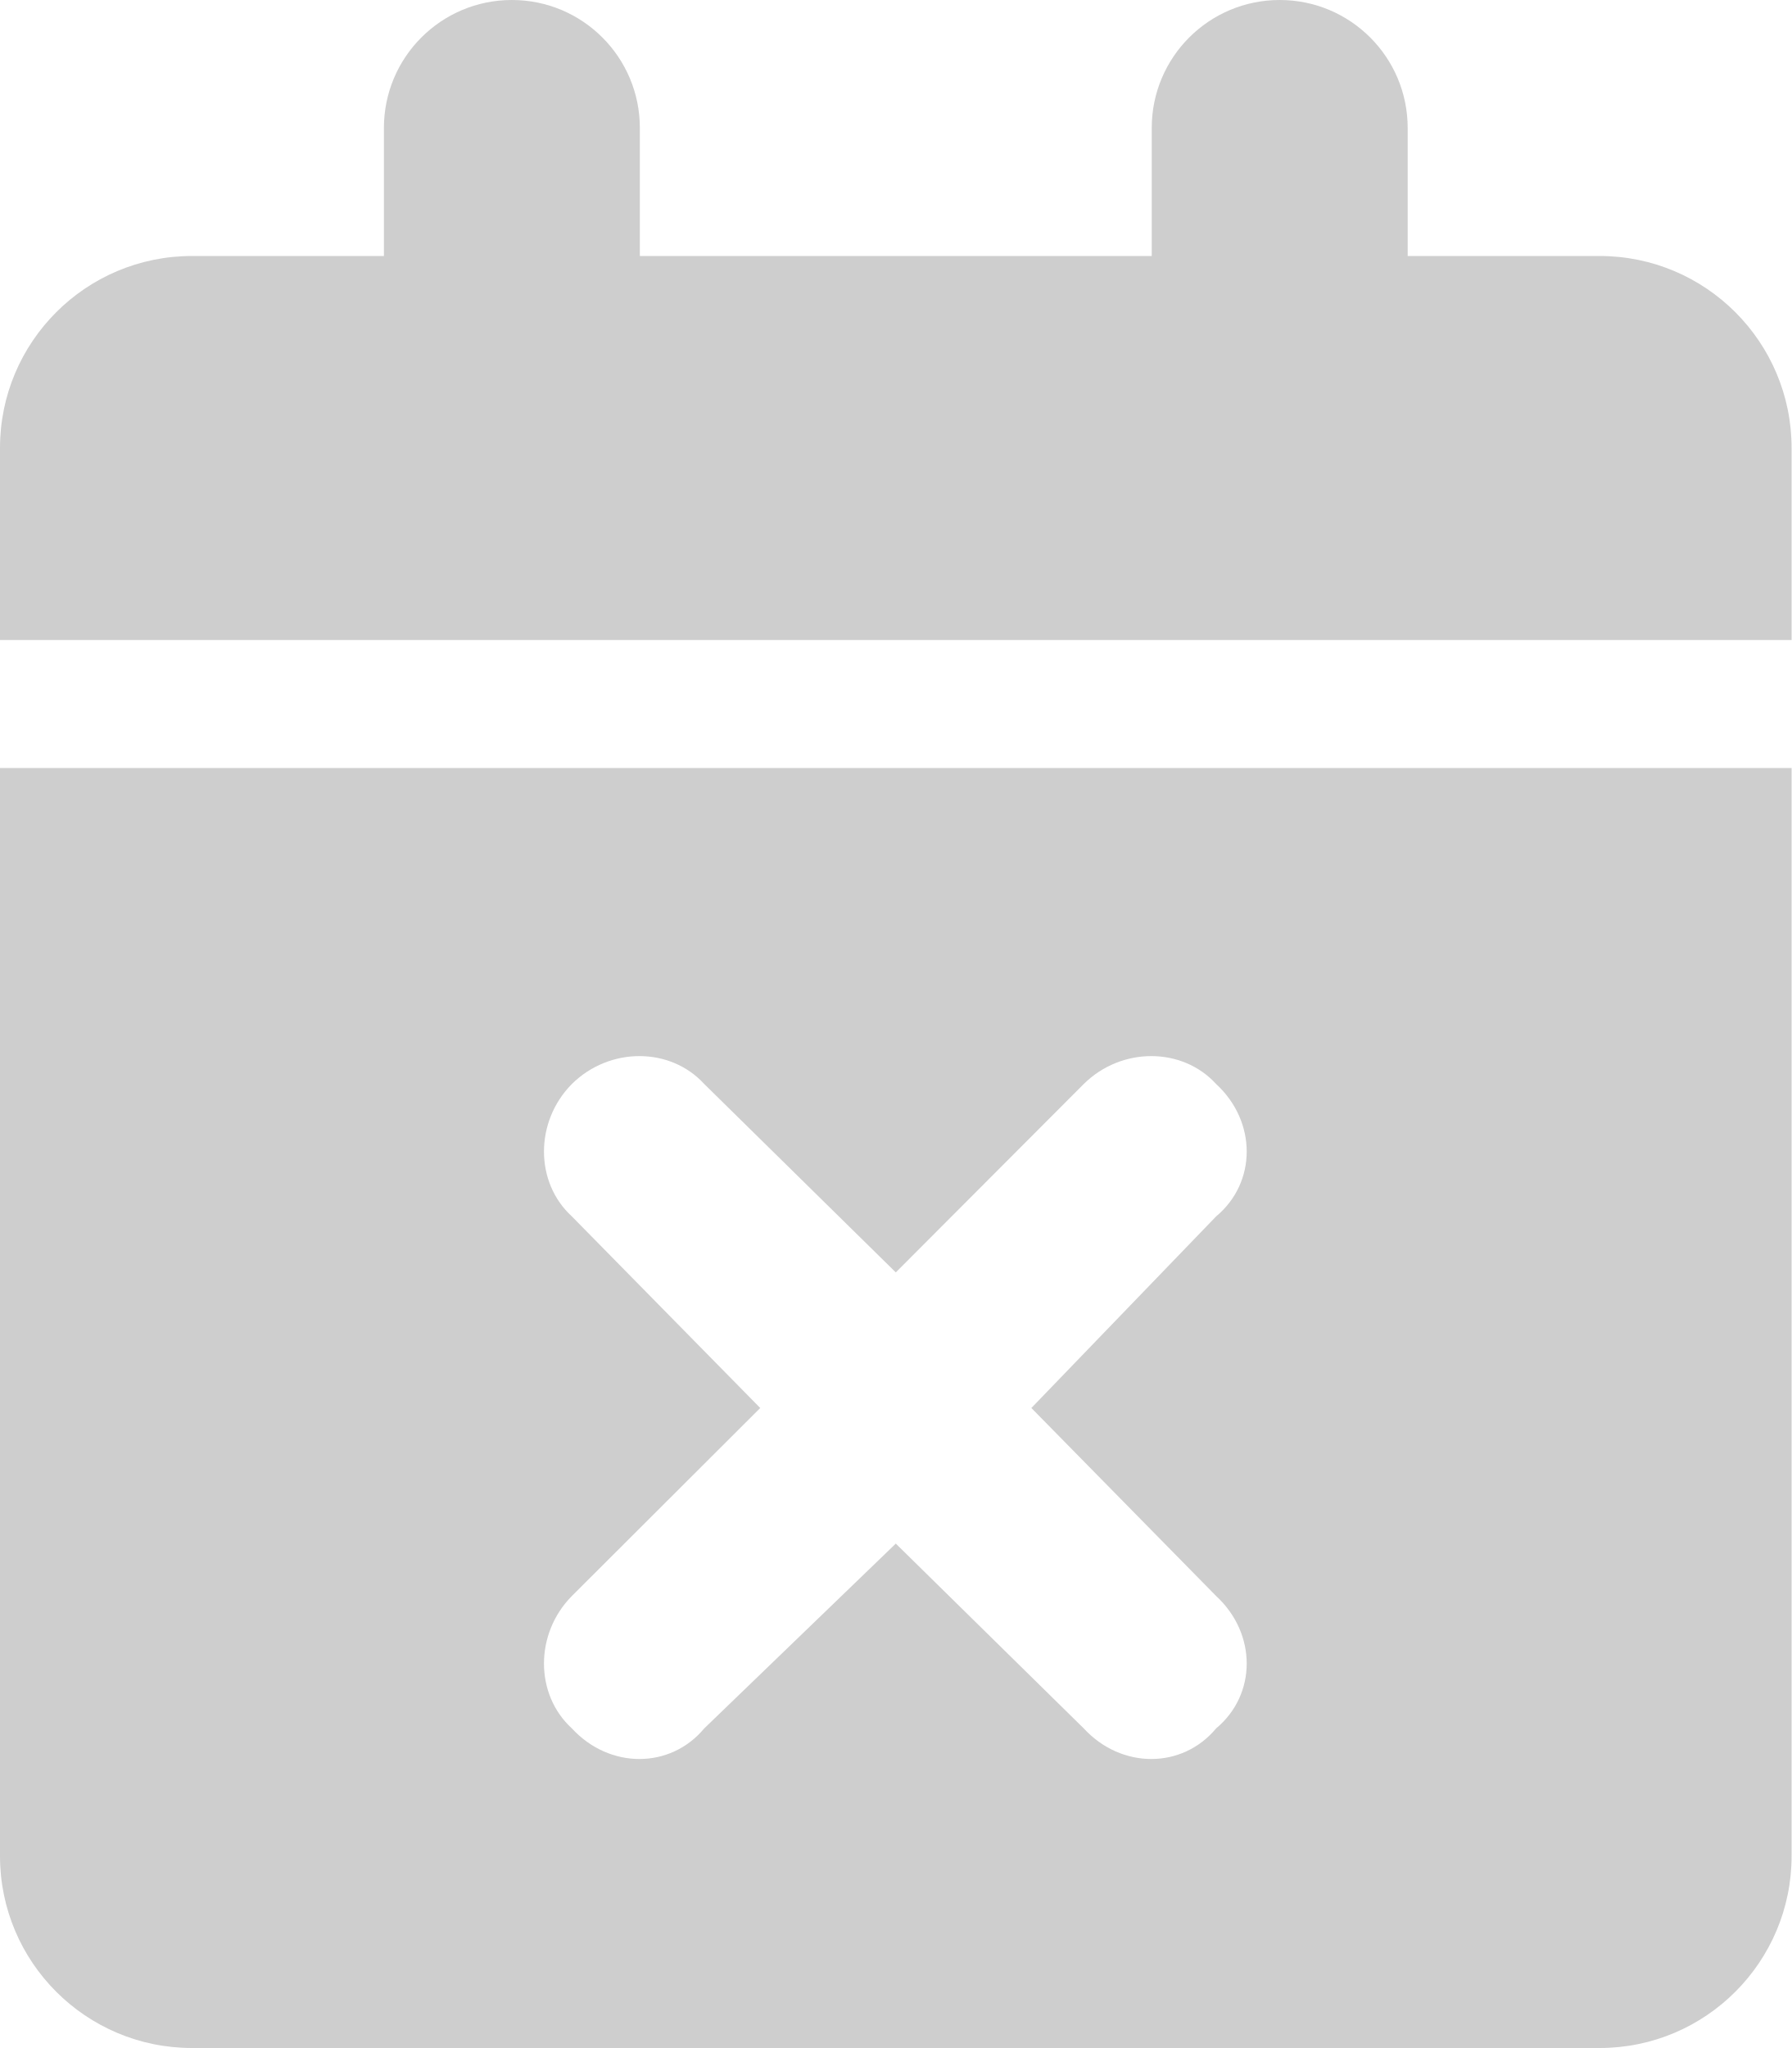
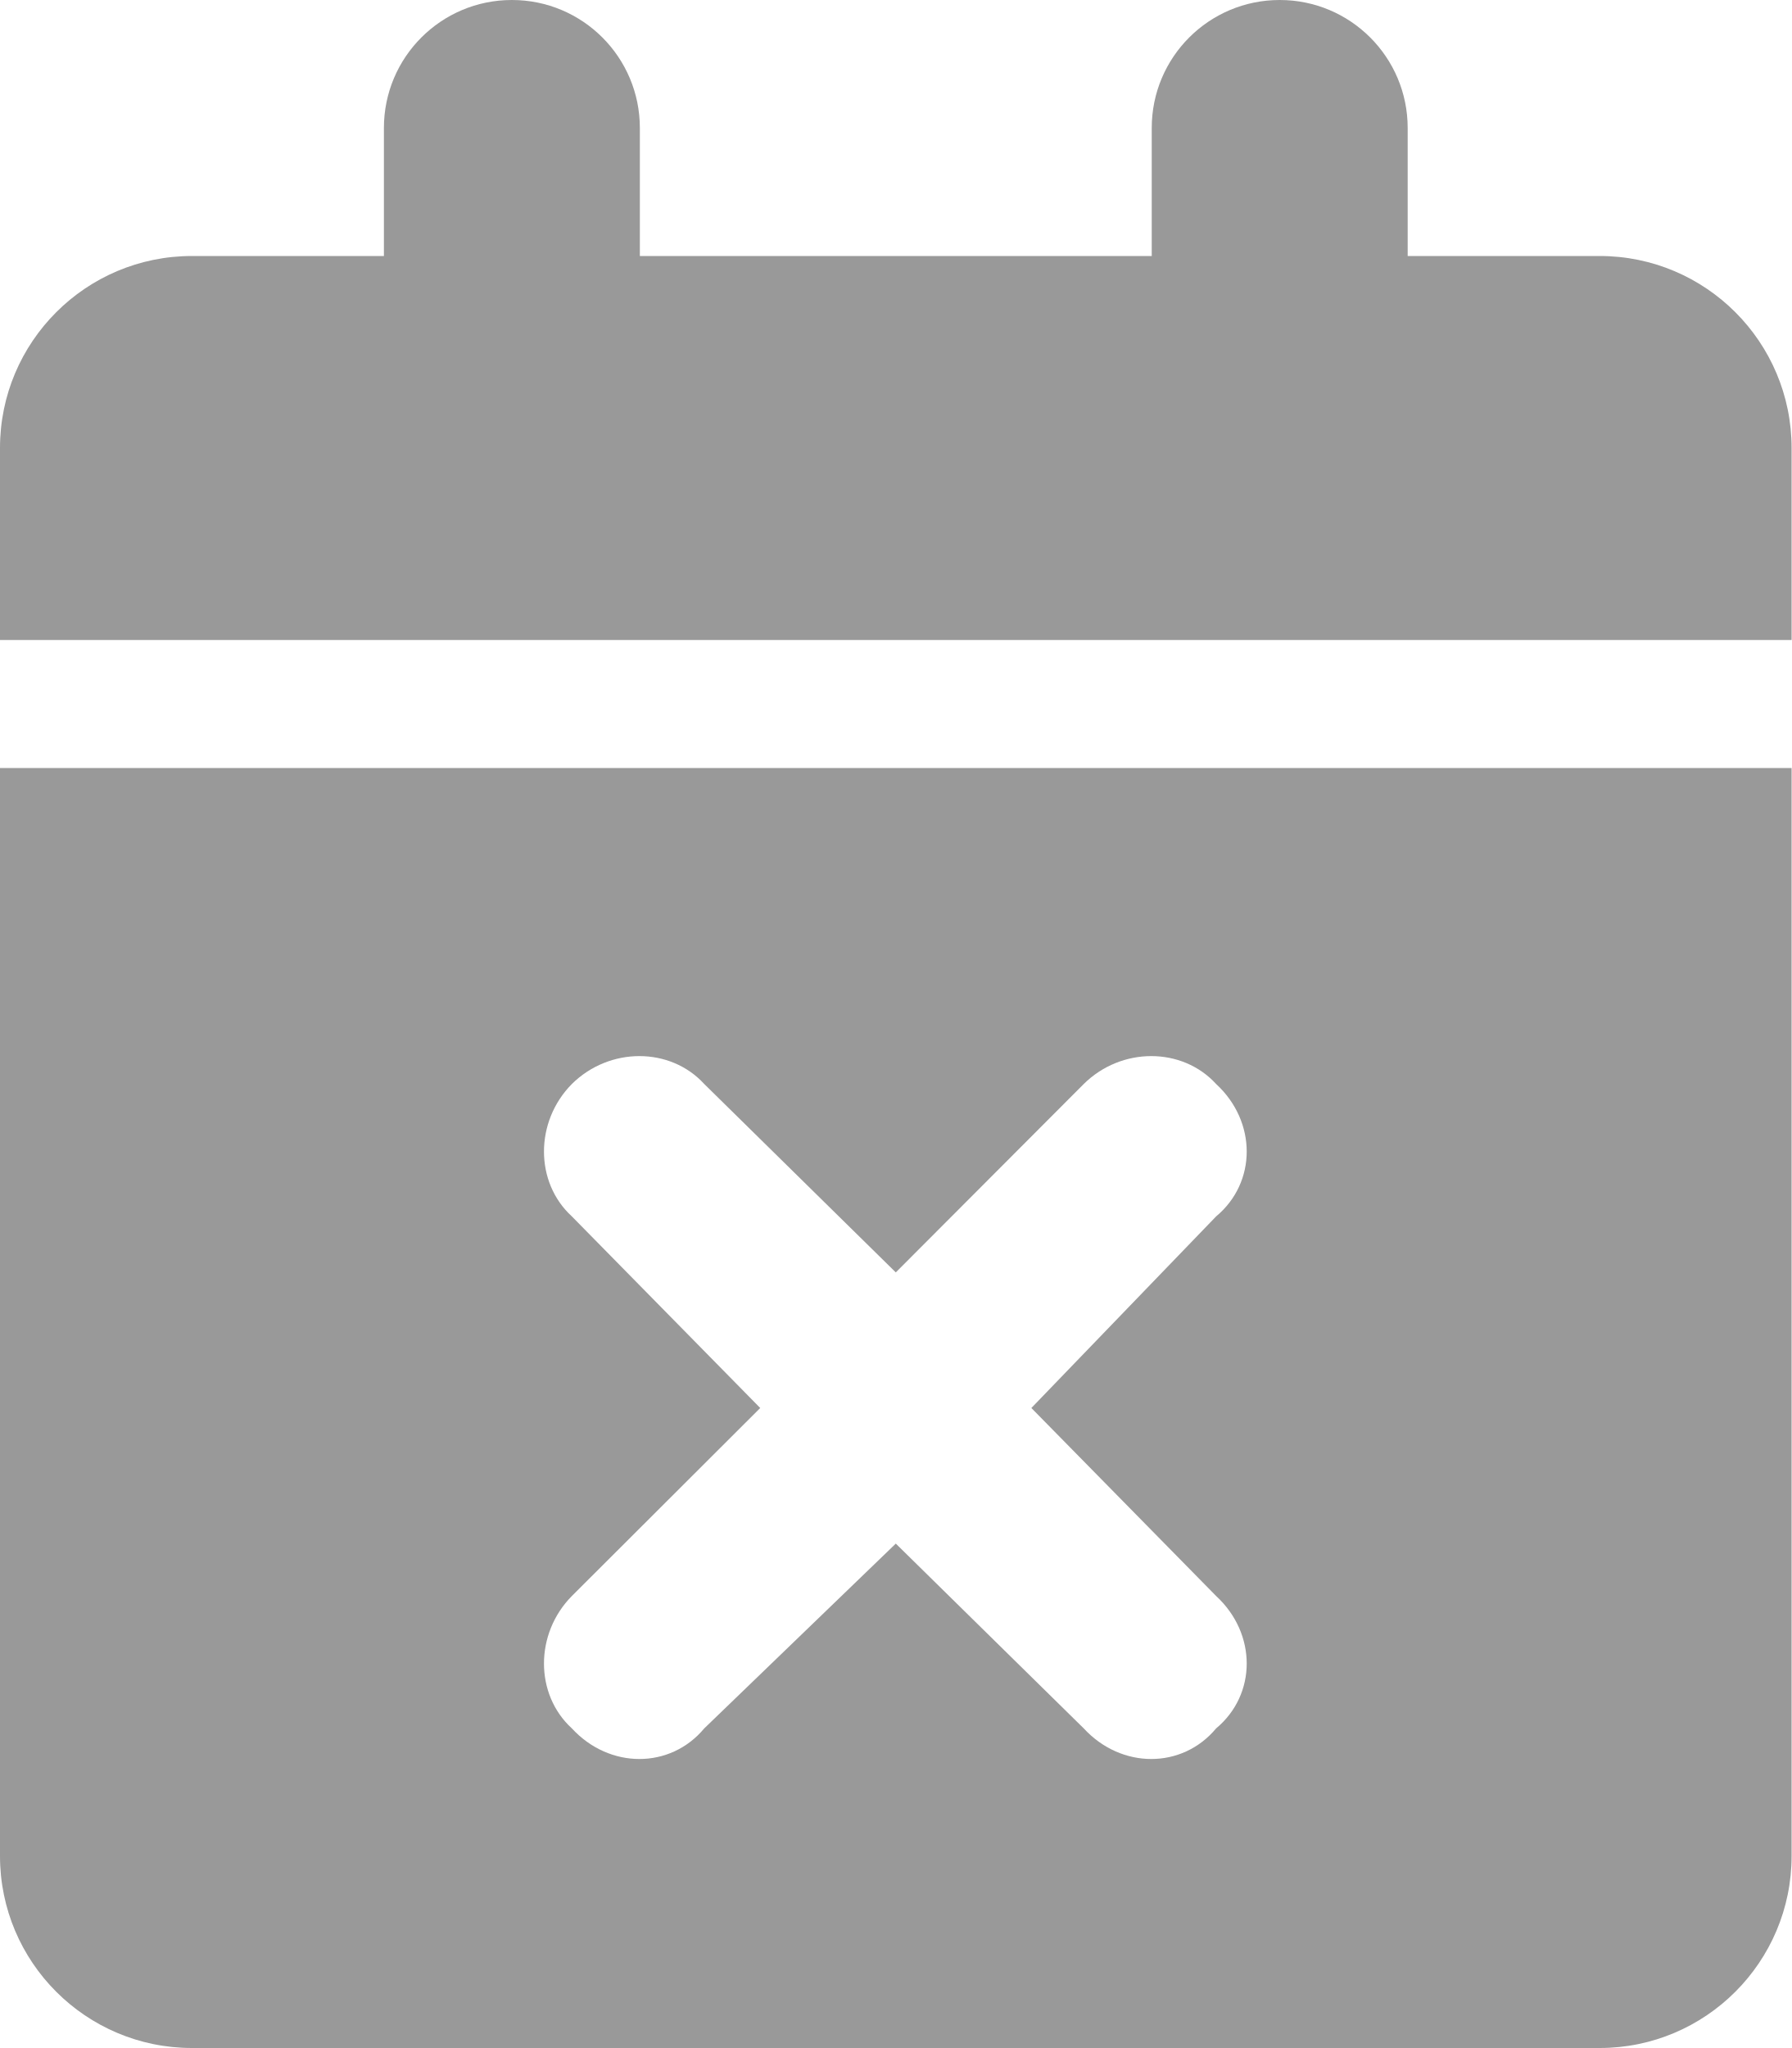
- <svg xmlns="http://www.w3.org/2000/svg" fill="#cecece" viewBox="0 0 448 512">
+ <svg xmlns="http://www.w3.org/2000/svg" fill="#999999" viewBox="0 0 448 512">
  <path d="M160 32V64H288V32C288 14.33 302.3 0 320 0C337.7 0 352 14.33 352 32V64H400C426.5 64 448 85.49 448 112V160H0V112C0 85.49 21.49 64 48 64H96V32C96 14.33 110.3 0 128 0C145.7 0 160 14.33 160 32zM0 192H448V464C448 490.5 426.5 512 400 512H48C21.49 512 0 490.5 0 464V192zM304.1 304.1C314.3 295.6 314.3 280.4 304.1 271C295.6 261.7 280.4 261.7 271 271L224 318.1L176.1 271C167.6 261.7 152.4 261.7 143 271C133.7 280.4 133.7 295.6 143 304.1L190.1 352L143 399C133.7 408.4 133.7 423.6 143 432.1C152.4 442.3 167.6 442.3 176.1 432.1L224 385.9L271 432.1C280.4 442.3 295.6 442.3 304.1 432.1C314.3 423.6 314.3 408.4 304.1 399L257.9 352L304.1 304.1z" />
</svg>
